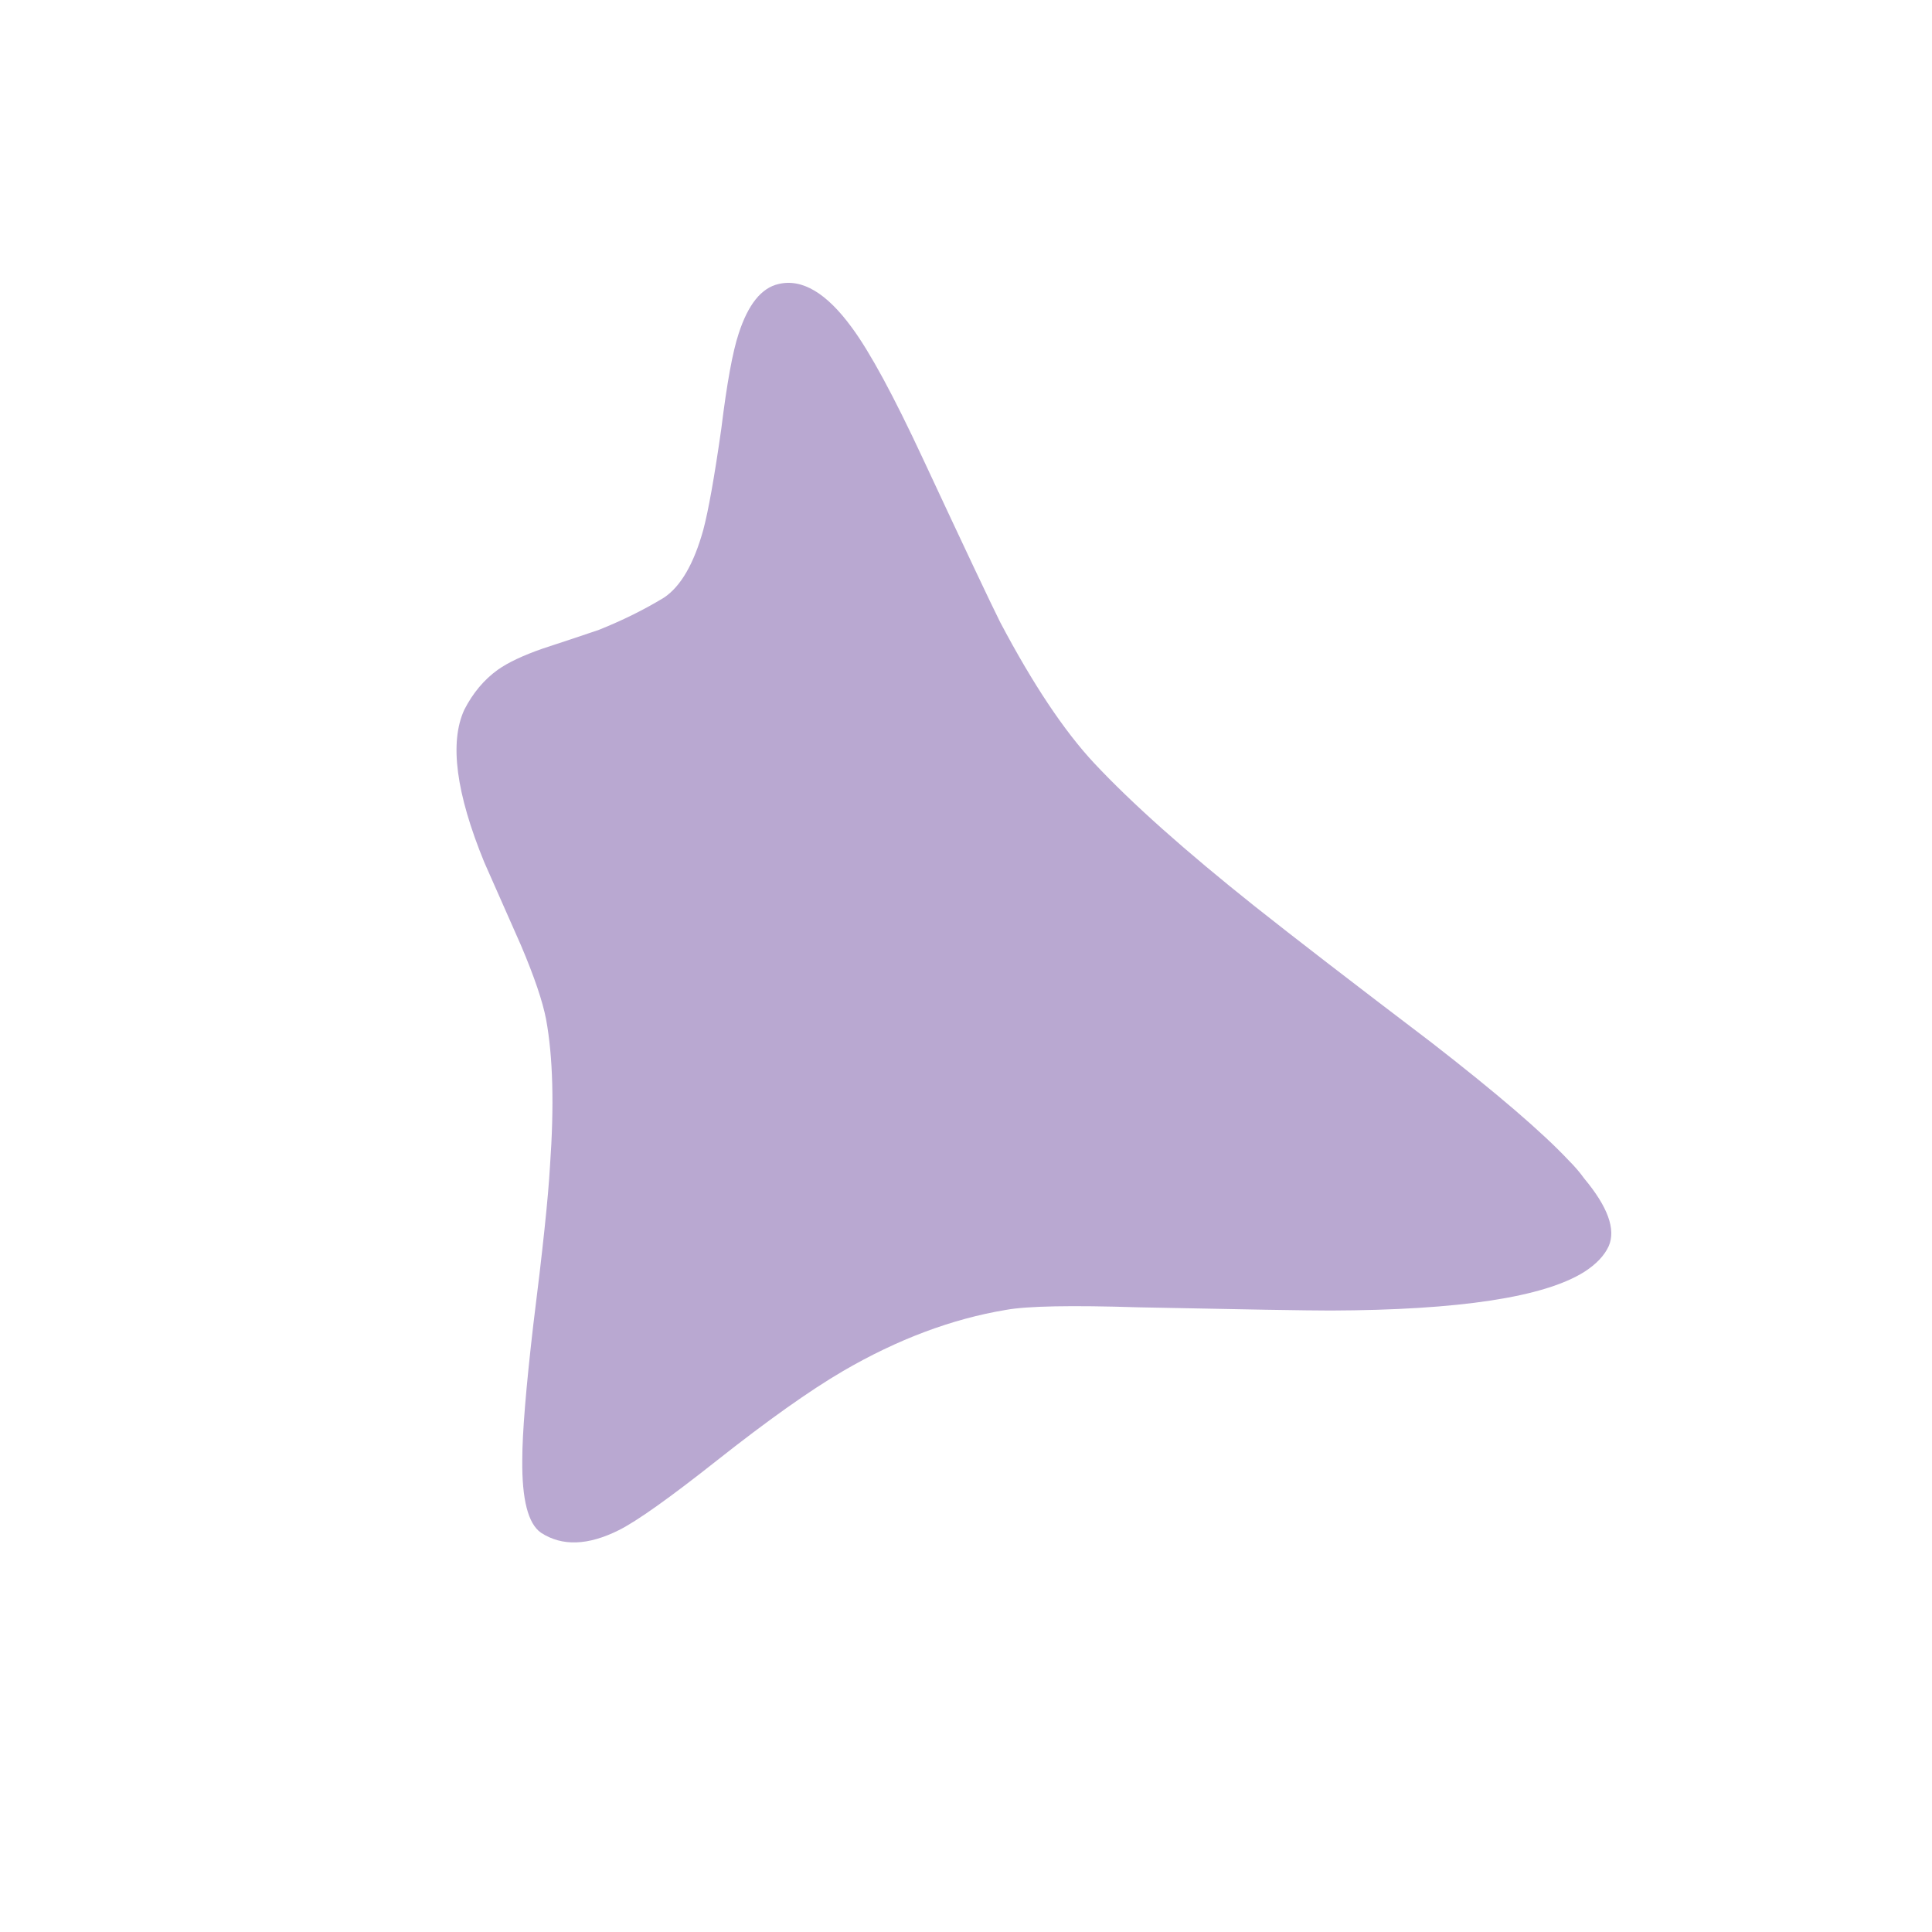
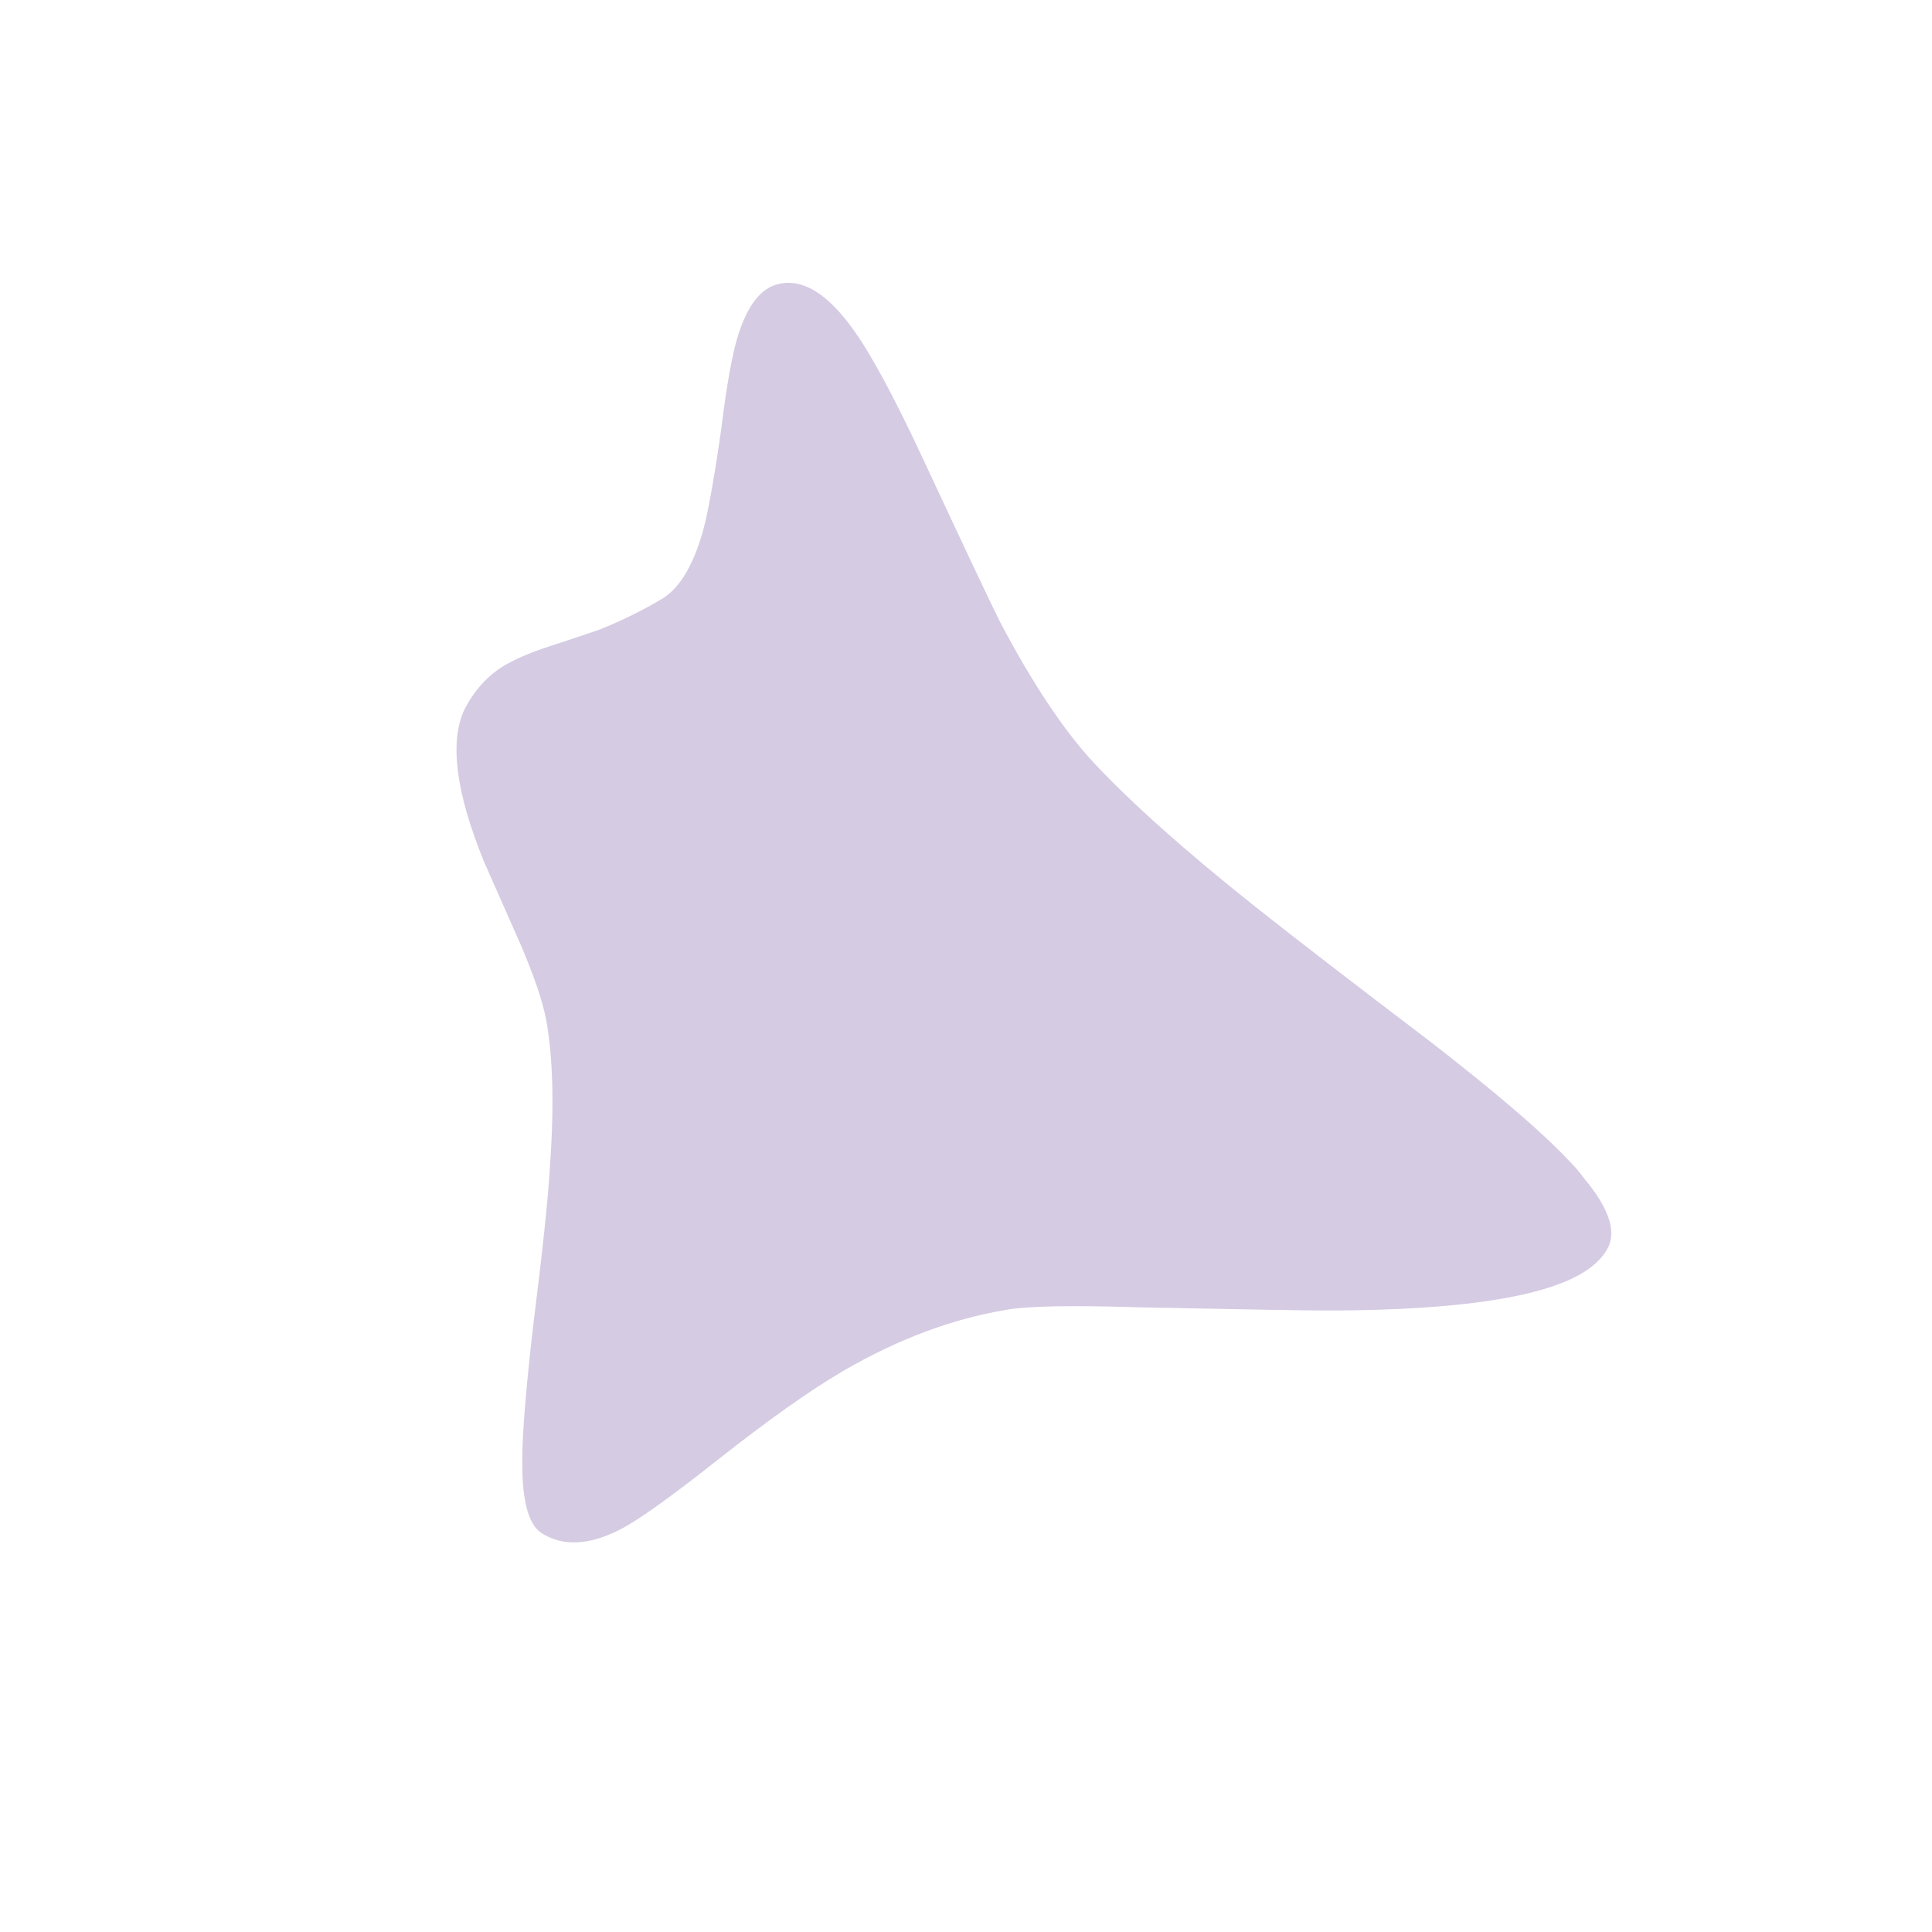
<svg xmlns="http://www.w3.org/2000/svg" id="Scene_1" image-rendering="auto" baseProfile="basic" version="1.1" x="0px" y="0px" width="150" height="150" viewBox="0 0 150 150">
-   <g id="Scene 1_0.0">
-     <path fill="#B9A8D1" d="M97.4,70.35Q89.3,63.9 84.95,59.25 81.45,55.5 77.65,48.3 76.5,46 71.65,35.6 68.25,28.3 66.15,25.45 63.2,21.4 60.45,22.05 58.45,22.5 57.35,25.9 56.65,28 56,33.3 55.2,38.9 54.6,41.15 53.5,45.1 51.55,46.4 49.25,47.8 46.5,48.9 44.9,49.45 42.15,50.35 39.85,51.15 38.65,52 37.05,53.15 36.05,55.1 34.3,58.9 37.6,66.95 38.55,69.1 40.45,73.4 42,77.05 42.4,79.15 43.2,83.5 42.7,90.55 42.5,94.15 41.4,102.9 40.55,110.25 40.55,113.35 40.5,117.95 42,119 44.45,120.6 48.05,118.8 50.15,117.75 55.65,113.4 61.6,108.7 65.45,106.45 71.8,102.75 78.1,101.7 80.55,101.25 88.4,101.5 100.7,101.75 103.3,101.75 118.3,101.7 123,98.75 124.4,97.85 124.9,96.75 125.75,94.8 123,91.5 122.5,90.8 121.8,90.1 118.75,86.85 111.15,80.95 102,74 97.4,70.35" />
+   <g>
+     <g id="Symbol_1" transform="matrix(1 0 0 1 35.45 21.95)" opacity="0.6">
+       <path fill="#B9A8D1" d="M87.55,69.55Q87.05,68.85 86.35,68.15 83.3,64.9 75.7,59 66.55,52.05 61.95,48.4 53.85,41.95 49.5,37.3 46,33.55 42.2,26.35 41.05,24.05 36.2,13.65 32.8,6.35 30.7,3.5 27.75,-0.55 25,0.1 23,0.55 21.9,3.95 21.2,6.05 20.55,11.35 19.75,16.95 19.15,19.2 18.05,23.15 16.1,24.45 13.8,25.85 11.05,26.95 9.45,27.5 6.7,28.4 4.4,29.2 3.2,30.05 1.6,31.2 0.6,33.15 -1.15,36.95 2.15,45 3.1,47.15 5,51.45 6.55,55.1 6.95,57.2 7.75,61.55 7.25,68.6 7.05,72.2 5.95,80.95 5.1,88.3 5.1,91.4 5.05,96 6.55,97.05 9,98.65 12.6,96.85 14.7,95.8 20.2,91.45 26.15,86.75 30,84.5 36.35,80.8 42.65,79.75 45.1,79.3 52.95,79.55 65.25,79.8 67.85,79.8 82.85,79.75 87.55,76.8 88.95,75.9 89.45,74.8 90.3,72.85 87.55,69.55" />
+     </g>
  </g>
  <defs />
</svg>
